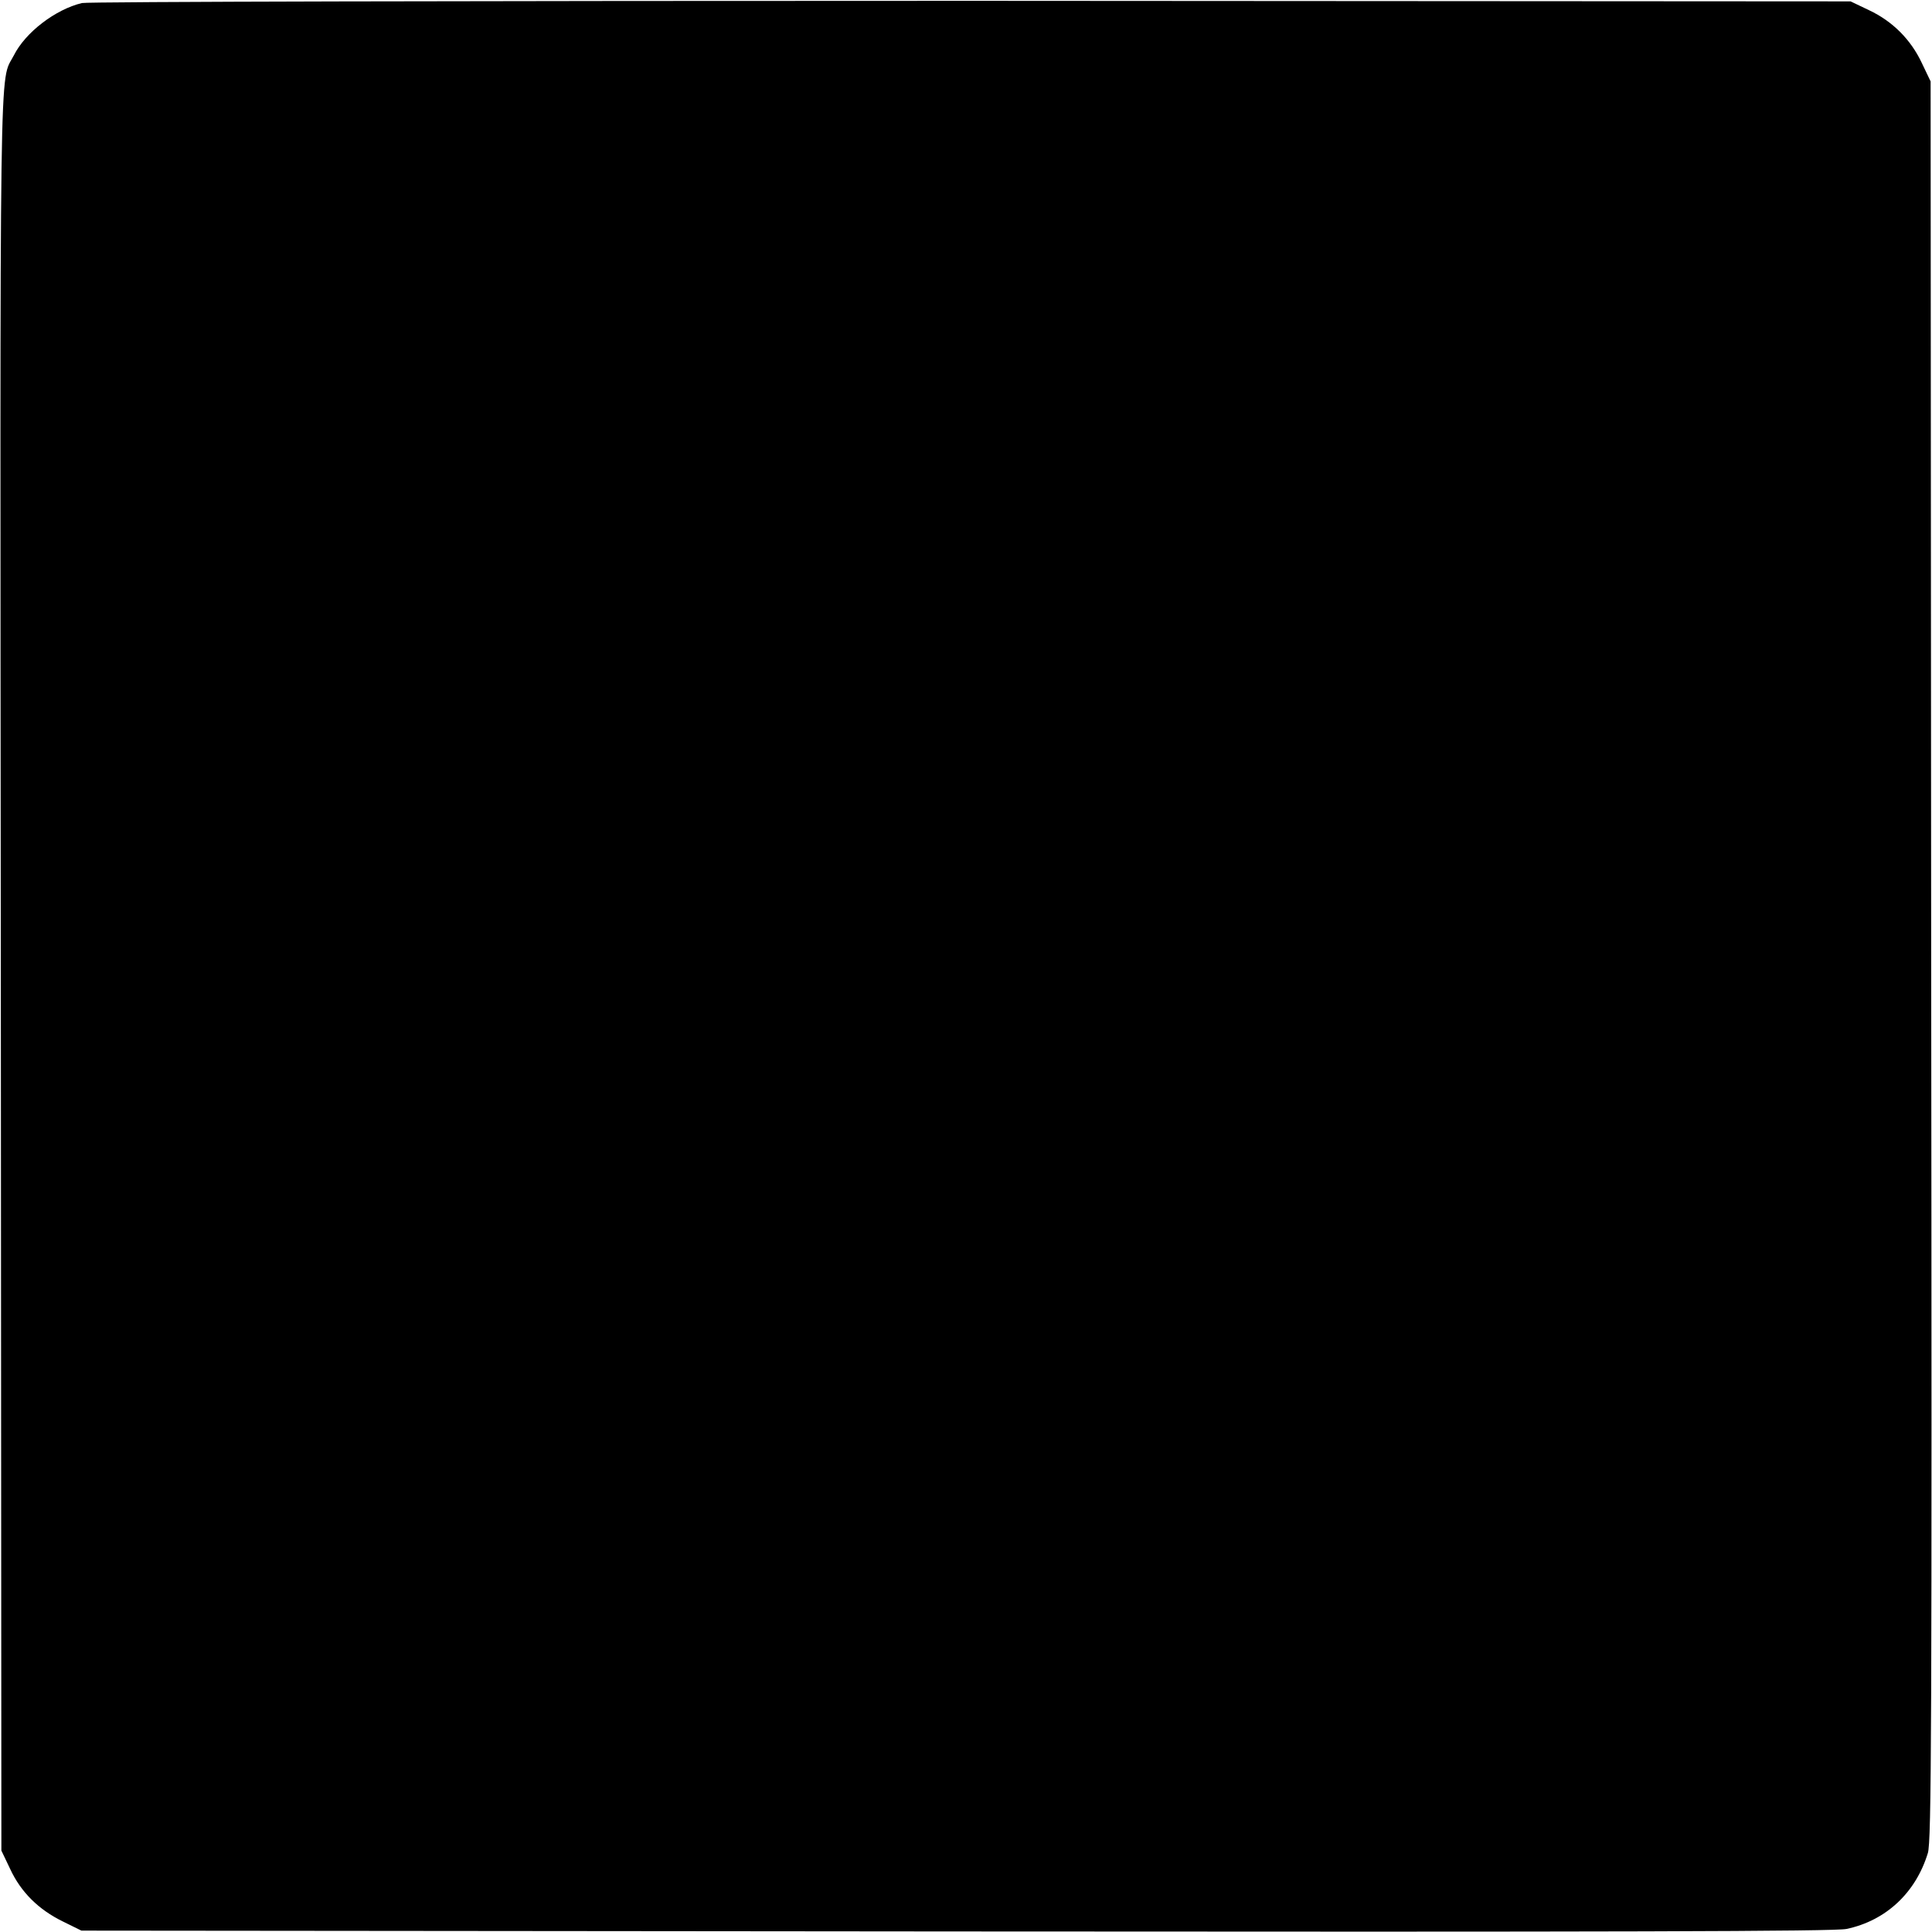
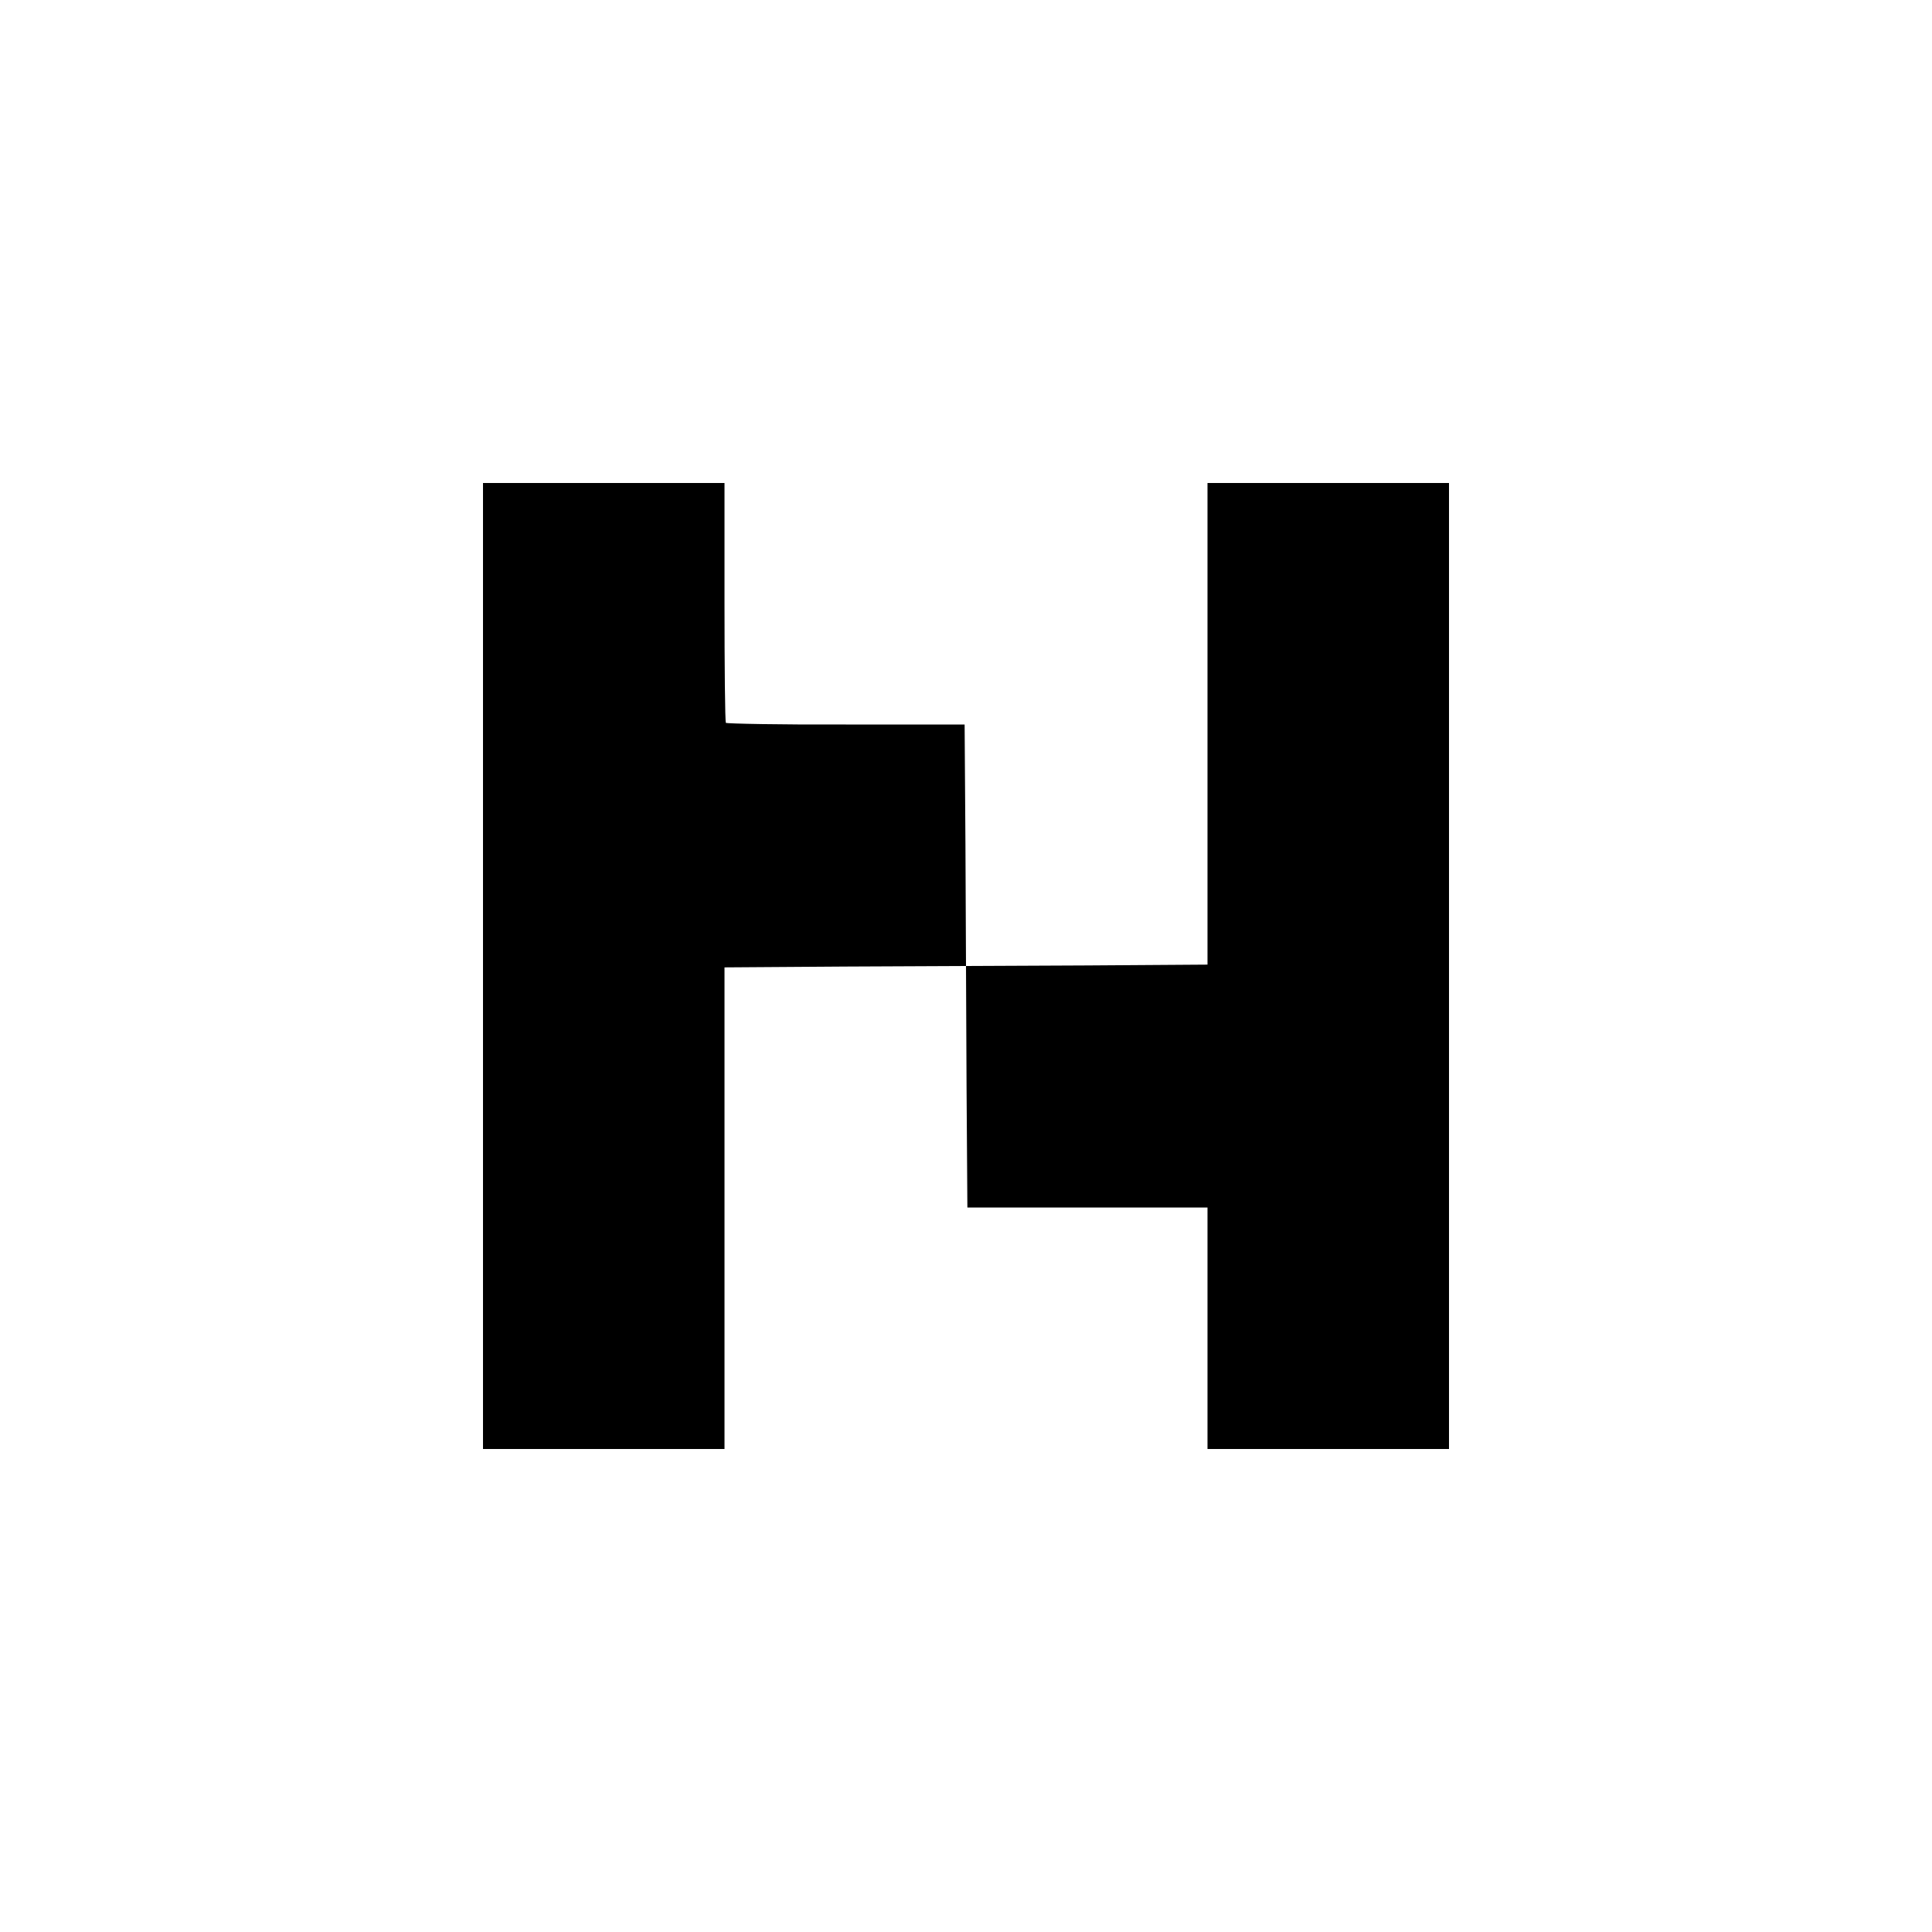
<svg xmlns="http://www.w3.org/2000/svg" version="1.0" width="700pt" height="700pt" viewBox="0 0 700 700" preserveAspectRatio="xMidYMid meet">
  <g transform="translate(0,700) scale(0.1,-0.1)" fill="#000000" stroke="none">
-     <path d="M297 6989 c-96 -23 -205 -106 -247 -190 -53 -103 -50 110 -47 -3319 l2 -3185 32 -67 c39 -84 103 -147 191 -190 l67 -33 3170 -3 c2400 -2 3183 0 3225 9 143 30 251 131 295 275 13 43 15 433 12 3234 l-2 3185 -32 67 c-40 85 -106 151 -191 191 l-67 32 -3185 2 c-1822 0 -3201 -3 -3223 -8z" />
+     <path d="M1750 3500 l0 -1750 438 0 437 0 0 873 0 872 437 3 438 2 2 -437 3 -438 435 0 435 0 0 -437 0 -438 437 0 438 0 0 1750 0 1750 -438 0 -437 0 0 -872 0 -873 -437 -3 -438 -2 -2 437 -3 438 -430 0 c-236 -1 -432 3 -435 6 -3 4 -5 201 -5 438 l0 431 -437 0 -438 0 0 -1750z" />
  </g>
</svg>
